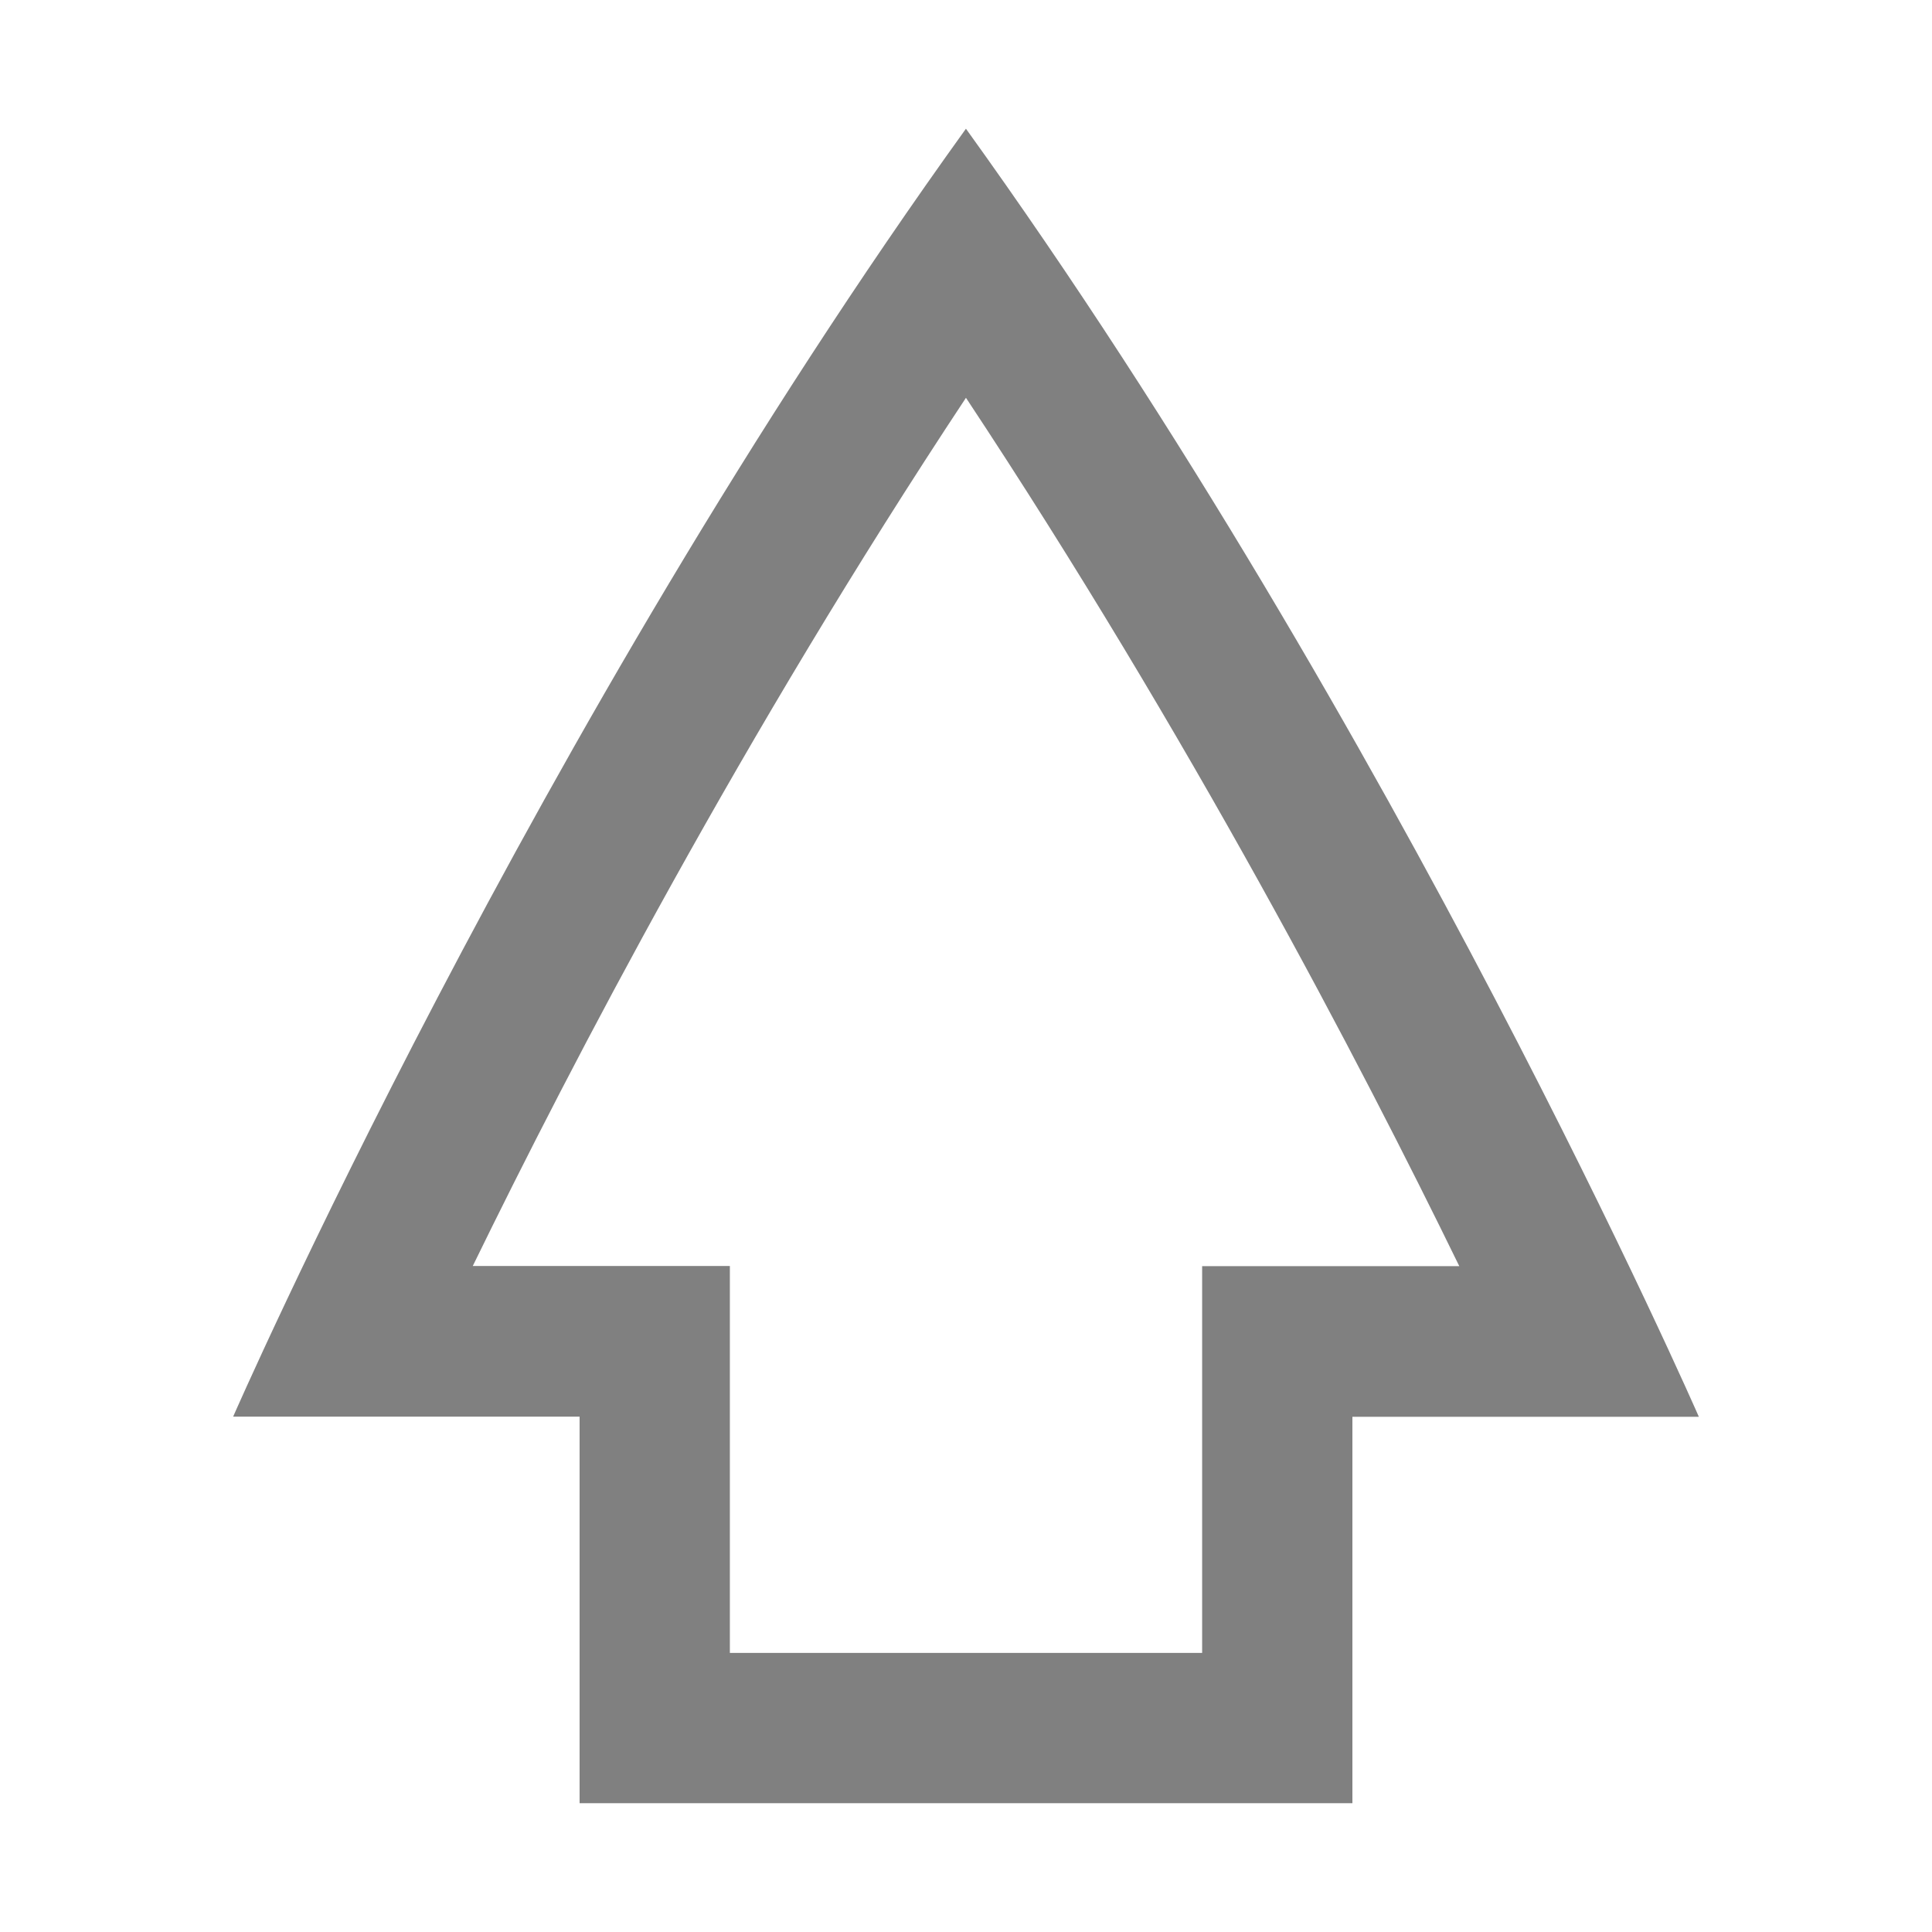
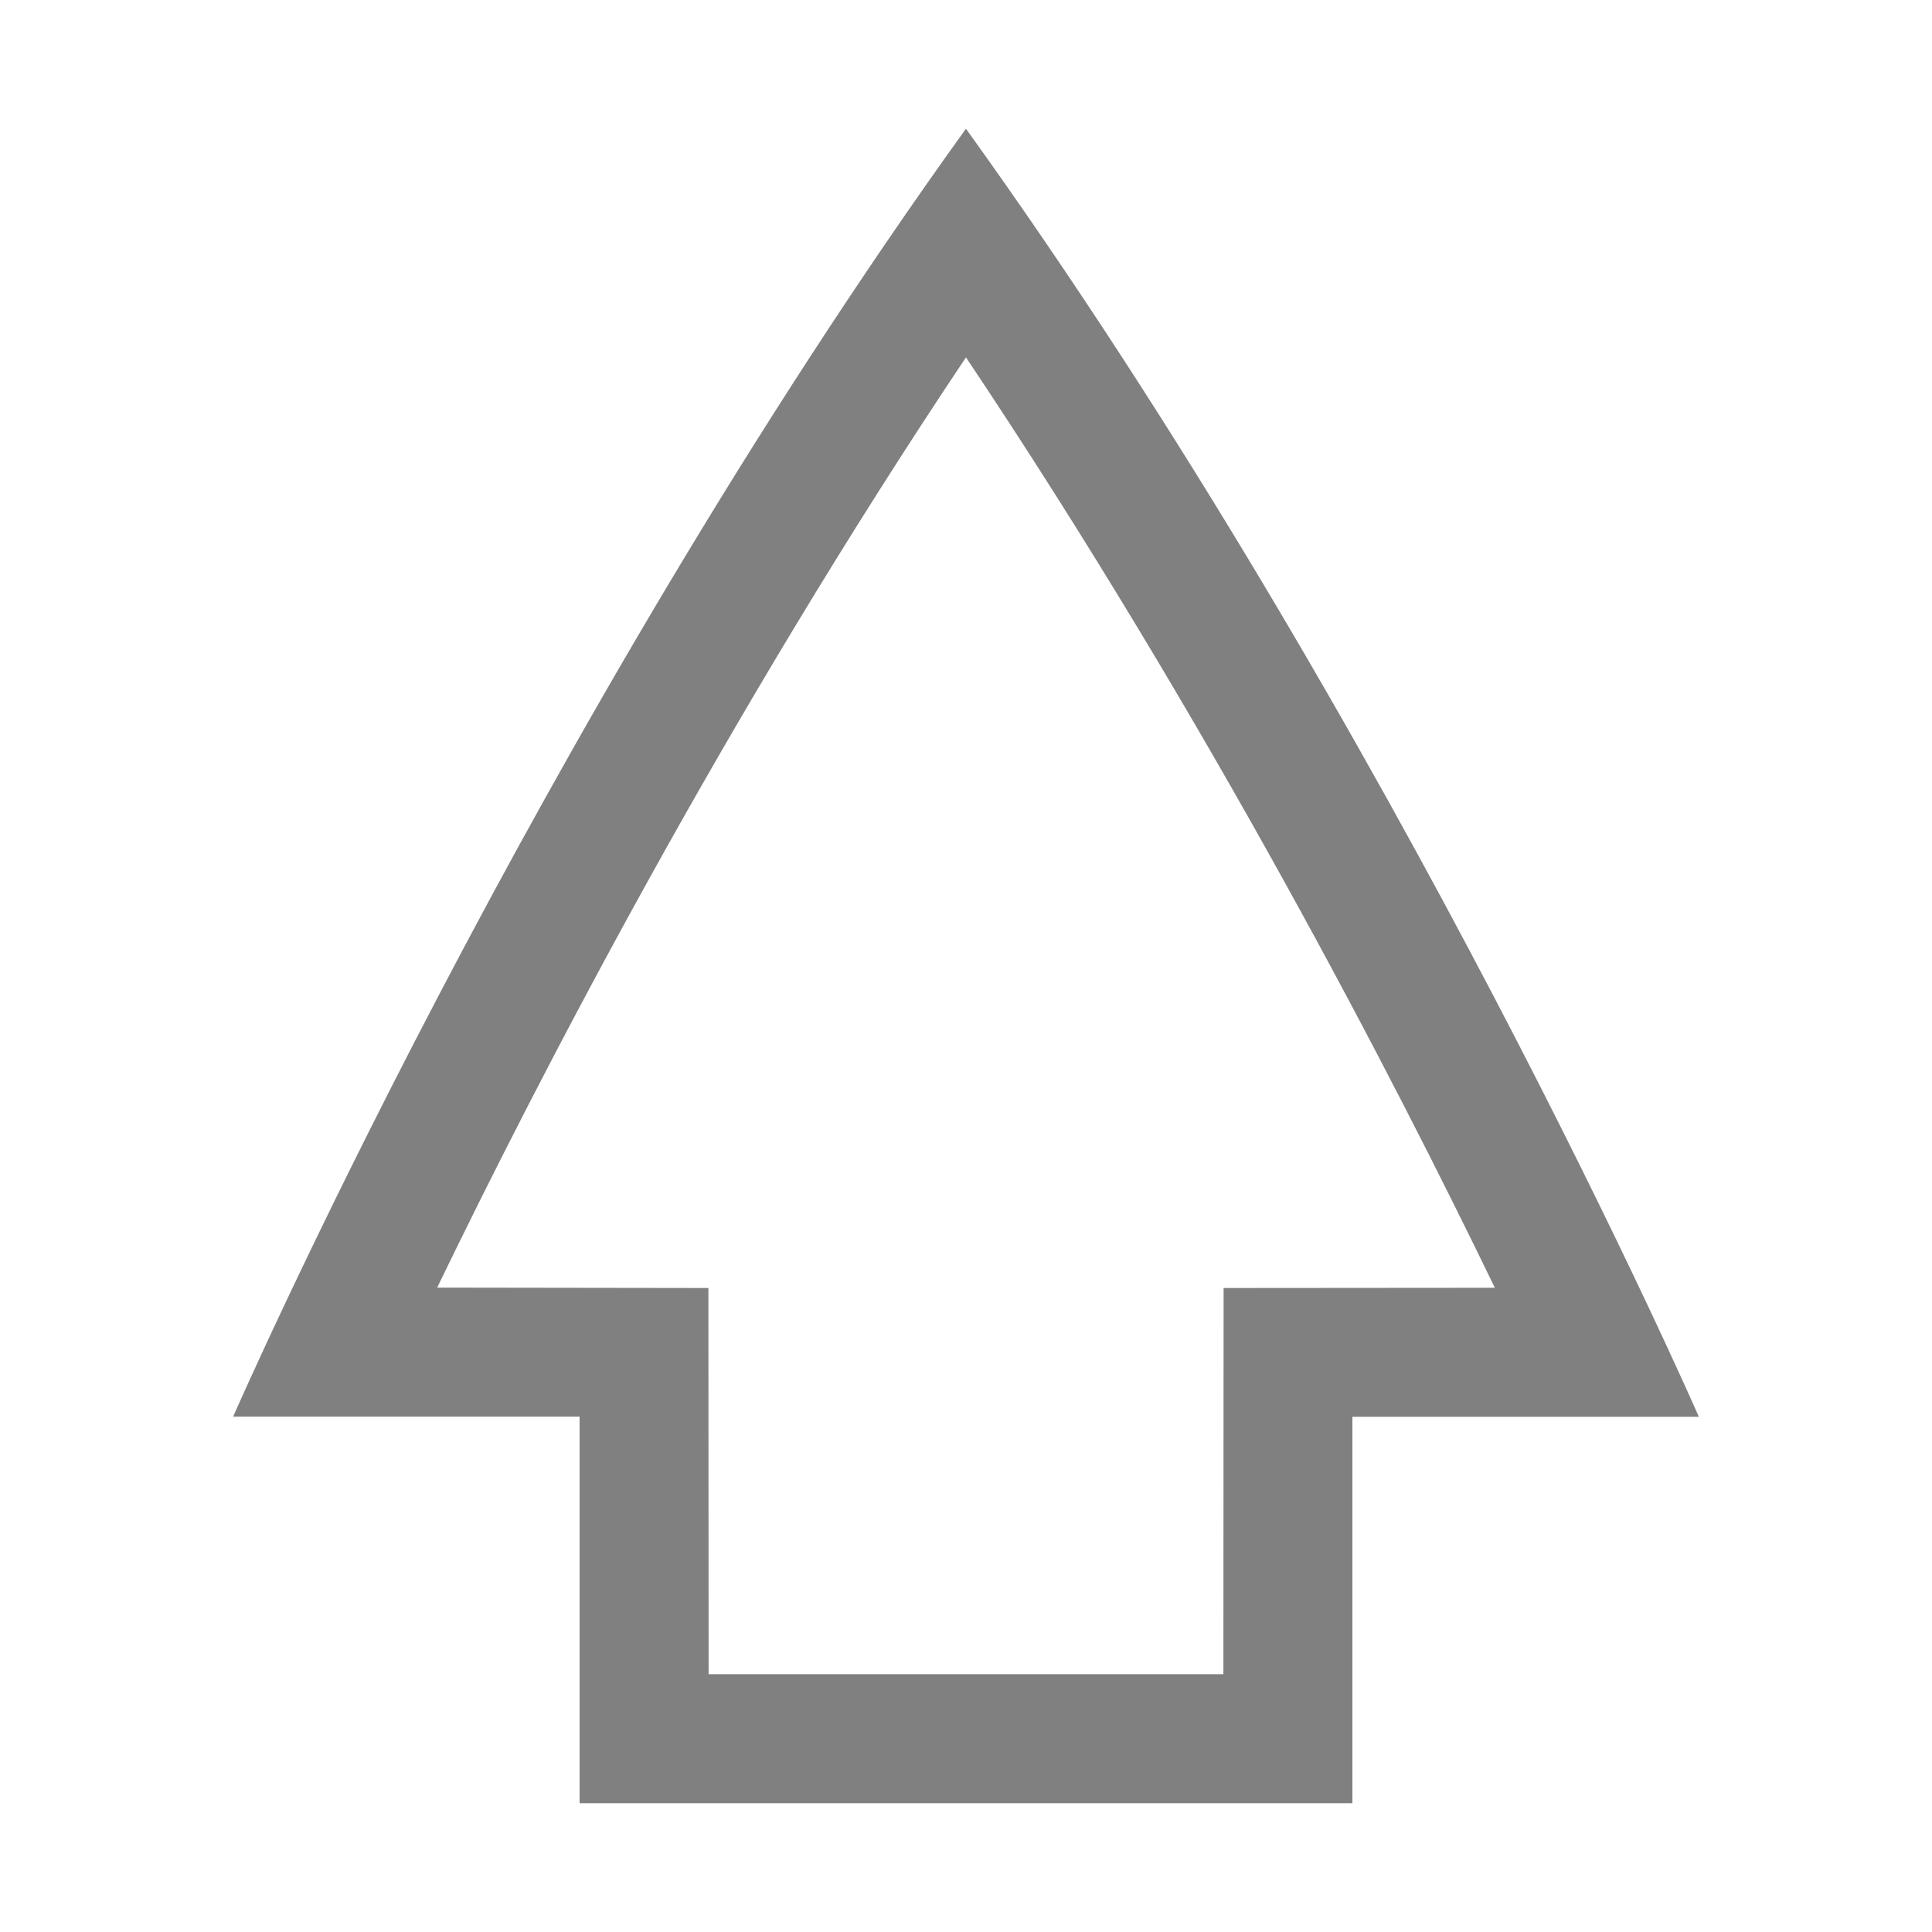
<svg xmlns="http://www.w3.org/2000/svg" width="90" height="90" id="svg4874" version="1.1" viewBox="0 0 90 90">
  <defs id="defs4876" />
  <g id="layer1" transform="translate(67.85715,-84.50504)">
    <g transform="matrix(0,-1,-1,0,373.5051,516.505)" id="g4845" style="display:inline">
      <g id="g1908" transform="matrix(0,-1,-1,0,1394.362,585.3622)">
        <g style="display:inline" id="g1910" transform="matrix(-1,0,0,1,576,611)">
          <g id="g4097" transform="matrix(0,1,-1,0,783.3622,9.362213)">
            <rect style="color:#000000;fill:none;stroke:none;stroke-width:4;marker:none;visibility:visible;display:inline;overflow:visible;enable-background:accumulate" id="rect1914" width="90" height="90" x="-432" y="351.362" transform="scale(-1,1)" />
-             <path style="color:#000000;fill:#808080;fill-opacity:1;fill-rule:nonzero;stroke:none;stroke-width:1;marker:none;visibility:visible;display:inline;overflow:visible;enable-background:accumulate" d="M 45 5.992 C 24.848 33.984 10.861 65.992 10.861 65.992 L 27 65.992 L 27 84 L 63 84 L 63 66 L 79.139 66 C 79.139 66 65.152 33.992 45 6 L 45 5.992 z M 44.998 18.531 C 55.42 34.283 63.325 49.441 67.979 58.982 L 56 58.982 L 56 77 L 34 77 L 34 58.975 L 22.023 58.975 C 26.676 49.435 34.578 34.281 44.998 18.531 z " transform="matrix(0,1,1,0,342,351.3622)" id="rect1916" />
+             <path style="color:#000000;fill:#808080;fill-opacity:1;fill-rule:nonzero;stroke:none;stroke-width:1;marker:none;visibility:visible;display:inline;overflow:visible;enable-background:accumulate" d="M 45 5.992 C 24.848 33.984 10.861 65.992 10.861 65.992 L 27 65.992 L 27 84 L 63 84 L 63 66 L 79.139 66 C 79.139 66 65.152 33.992 45 6 L 45 5.992 z M 44.998 16.648 C 56.32 33.558 64.944 50.286 69.635 59.99 L 57 60 L 56.99 77.99 L 33.01 77.99 L 33 60 L 20.365 59.982 C 25.056 50.279 33.678 33.556 44.998 16.648 z " transform="matrix(0,1,1,0,342,351.3622)" id="path4119" />
          </g>
        </g>
      </g>
    </g>
  </g>
</svg>
